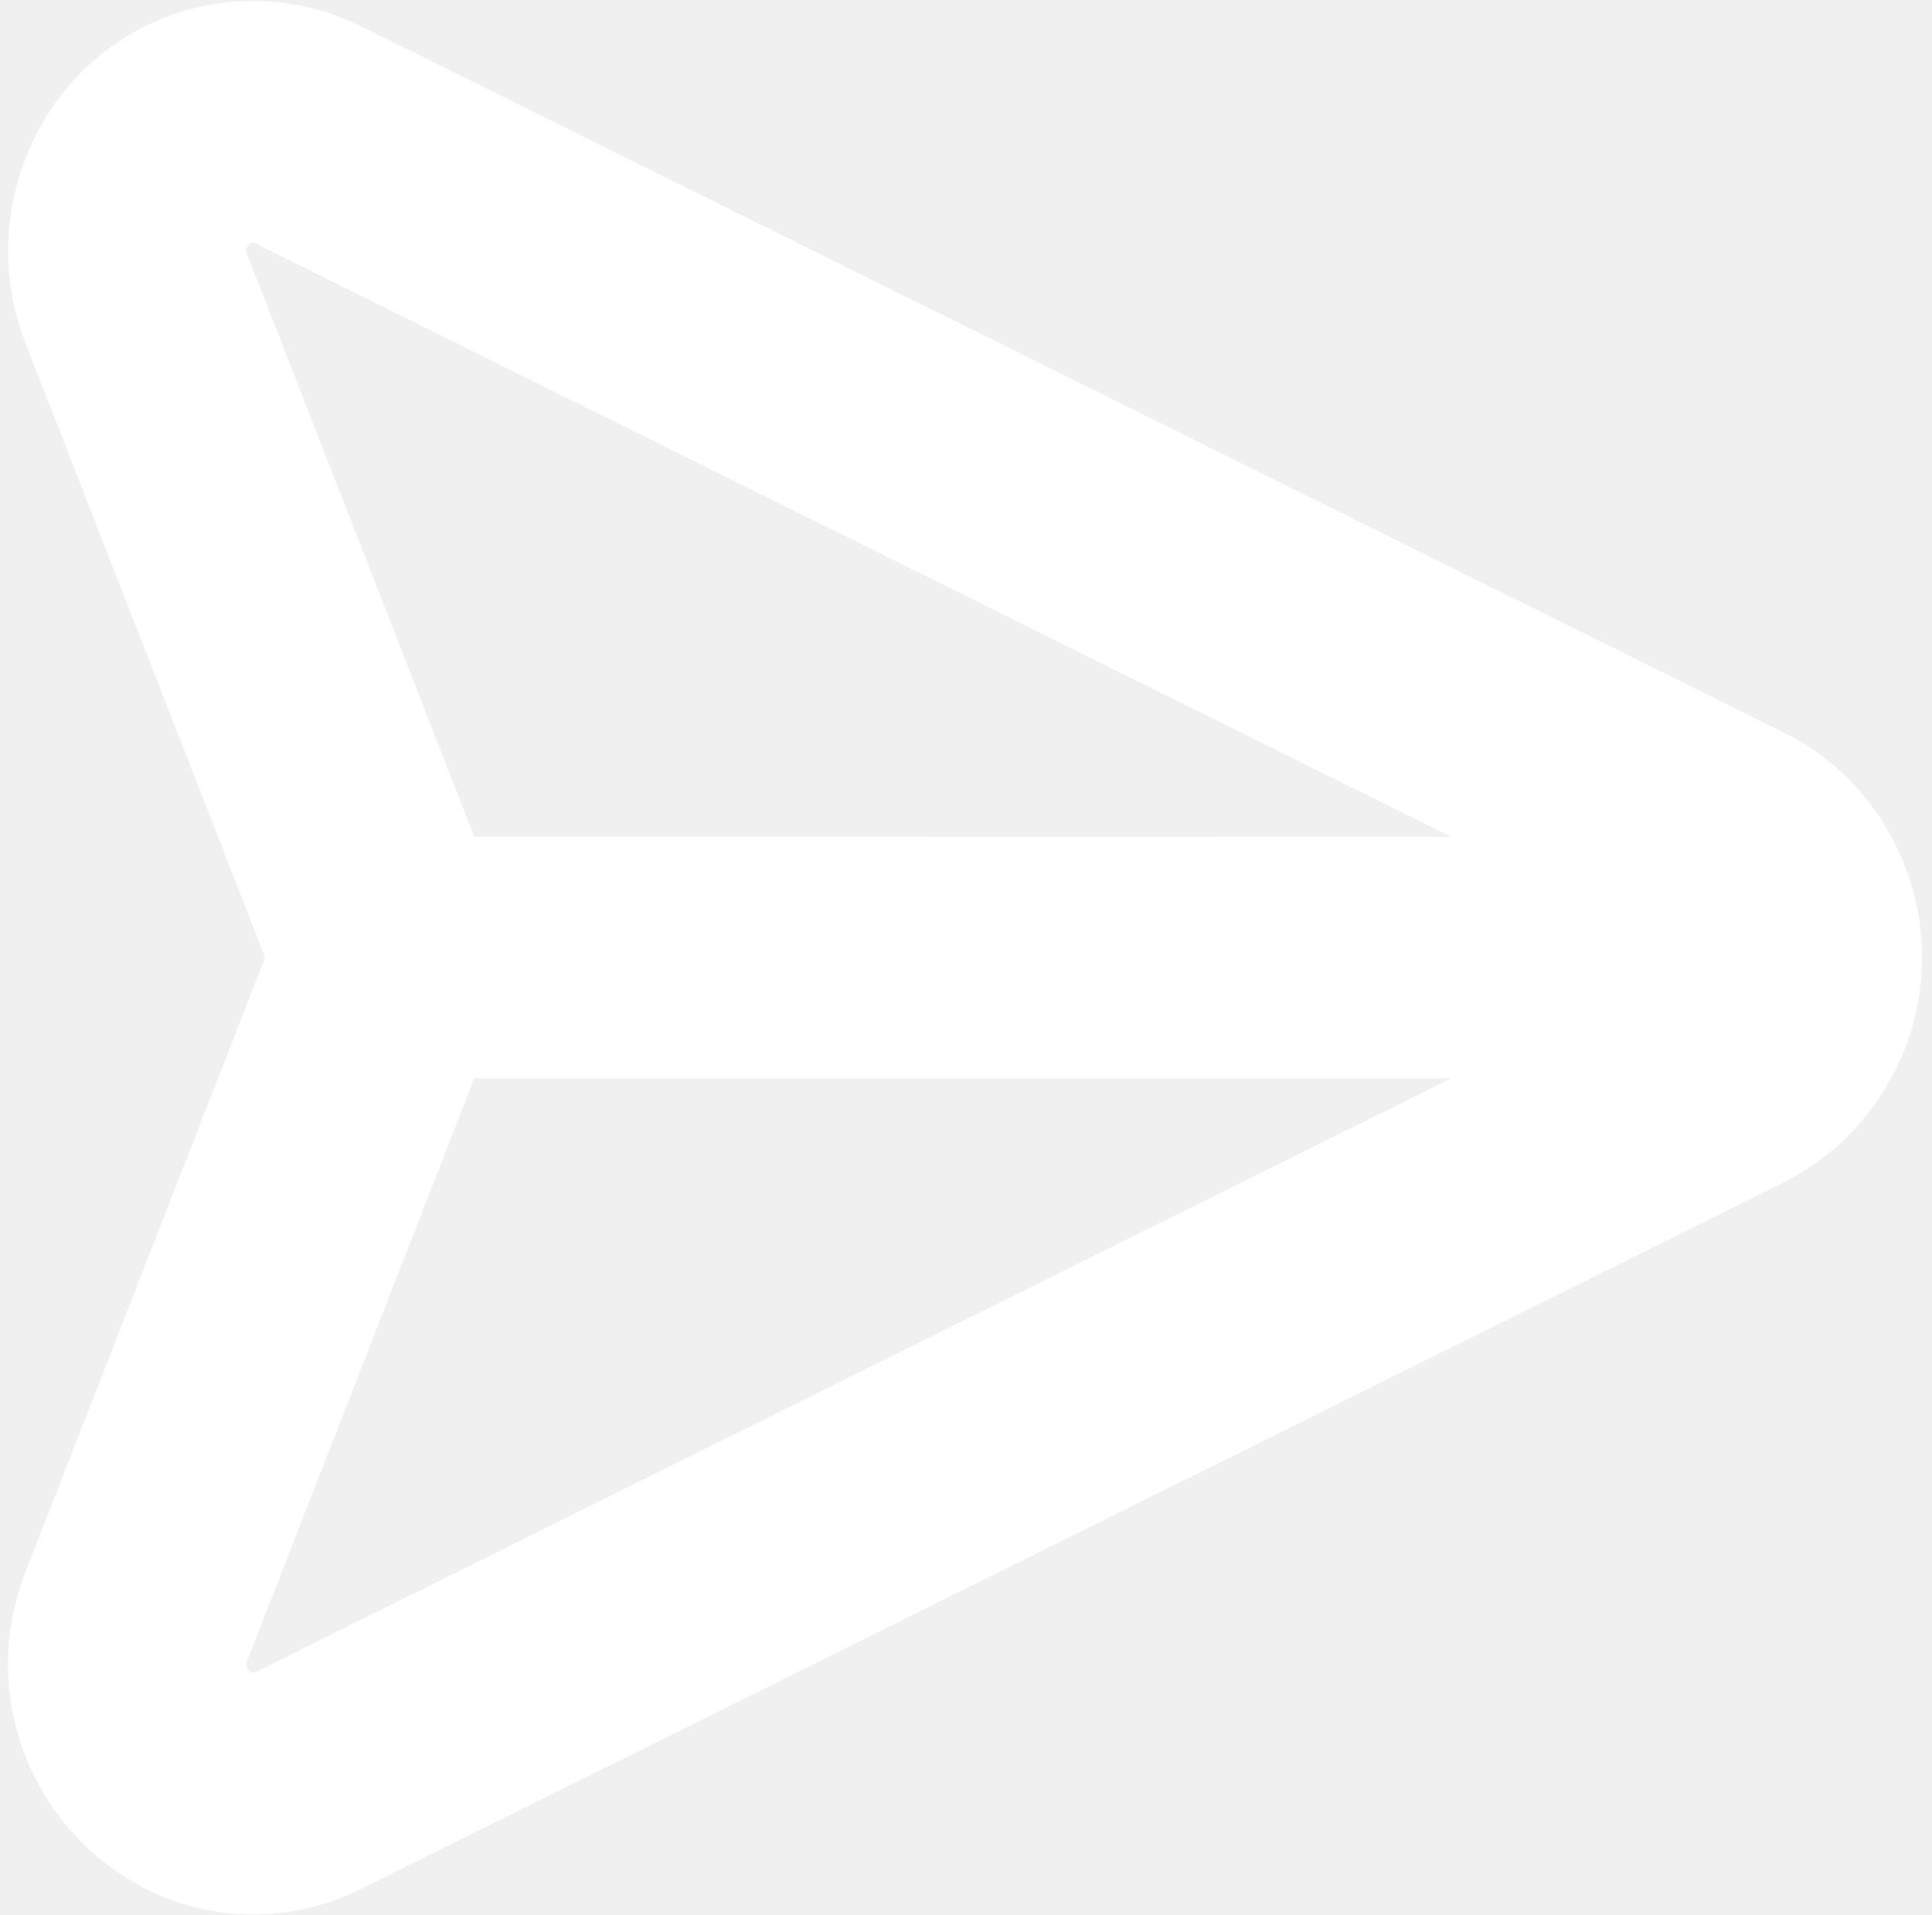
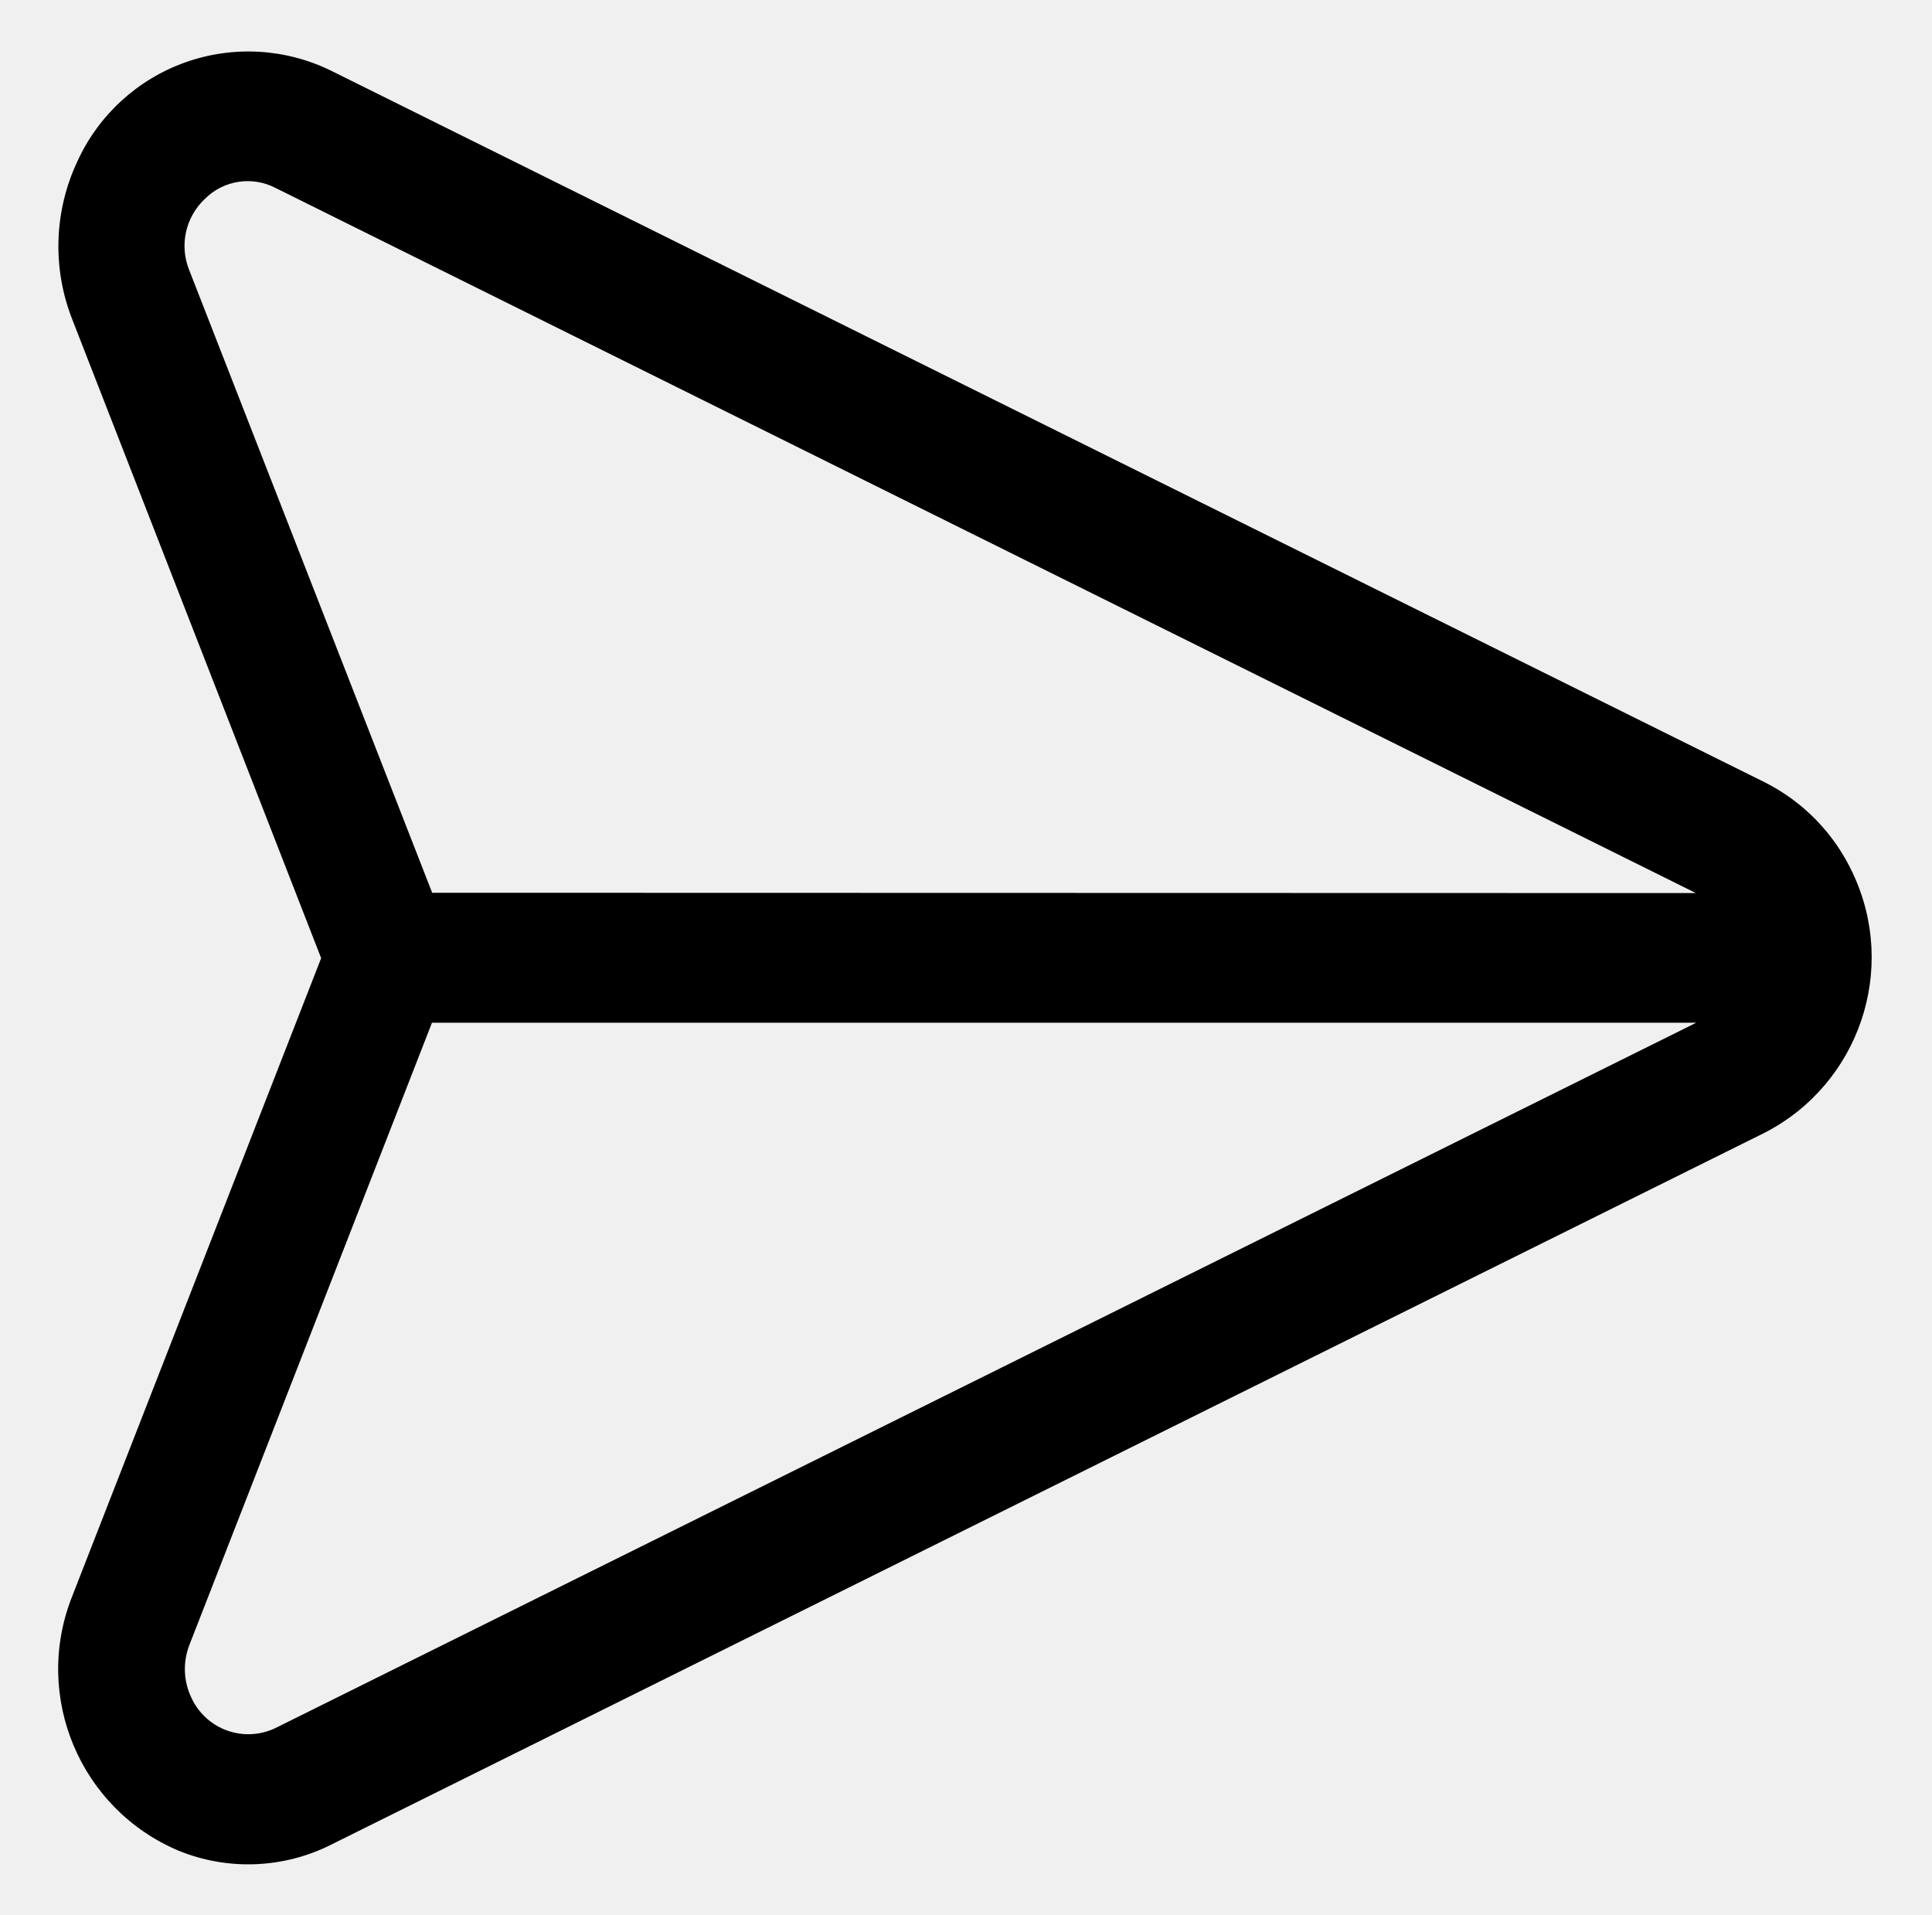
- <svg xmlns="http://www.w3.org/2000/svg" width="25.743" height="25.51" viewBox="0 0 25.743 25.51">
-   <defs>
-     <style>
-             .cls-1{fill:#fff;stroke:#fff;stroke-width:1.5px}
-         </style>
-   </defs>
-   <g id="ic_send" transform="translate(-867.143 -2186.24)">
-     <path id="ic_send-2" d="M23.748 17.071a2.548 2.548 0 0 0-1.167-1.2L3.611 6.455a2.486 2.486 0 0 0-3.359 1.2A2.641 2.641 0 0 0 .18 9.736l3.3 8.46-3.3 8.46a2.608 2.608 0 0 0 1.412 3.358 2.441 2.441 0 0 0 2.018-.075l18.971-9.421a2.61 2.61 0 0 0 1.167-3.447zM2.881 28.388a.829.829 0 0 1-1.12-.4.88.88 0 0 1-.024-.695l3.212-8.239h16.729zm2.068-11.052L1.737 9.1a.854.854 0 0 1 .207-.946.8.8 0 0 1 .936-.145l18.8 9.33z" class="cls-1" data-name="ic_send" transform="translate(868.001 2180.803)" />
+ <svg xmlns="http://www.w3.org/2000/svg" width="19.178" height="19.007" viewBox="0 0 19.178 19.007">
+   <g id="ic_send" transform="translate(-867.422 -2186.492)">
+     <path class="a" d="M17.811,14.353a1.911,1.911,0,0,0-.875-.9L2.708,6.391a1.865,1.865,0,0,0-2.519.9A1.981,1.981,0,0,0,.135,8.851L2.609,15.2.135,21.541A1.956,1.956,0,0,0,1.194,24.06,1.831,1.831,0,0,0,2.708,24l14.228-7.066A1.958,1.958,0,0,0,17.811,14.353ZM2.16,22.84a.622.622,0,0,1-.84-.3A.66.66,0,0,1,1.3,22.02l2.409-6.179H16.259Zm1.551-8.289L1.3,8.372a.64.64,0,0,1,.155-.709.6.6,0,0,1,.7-.109l14.1,7Z" transform="translate(868.001 2180.803)" />
  </g>
</svg>
